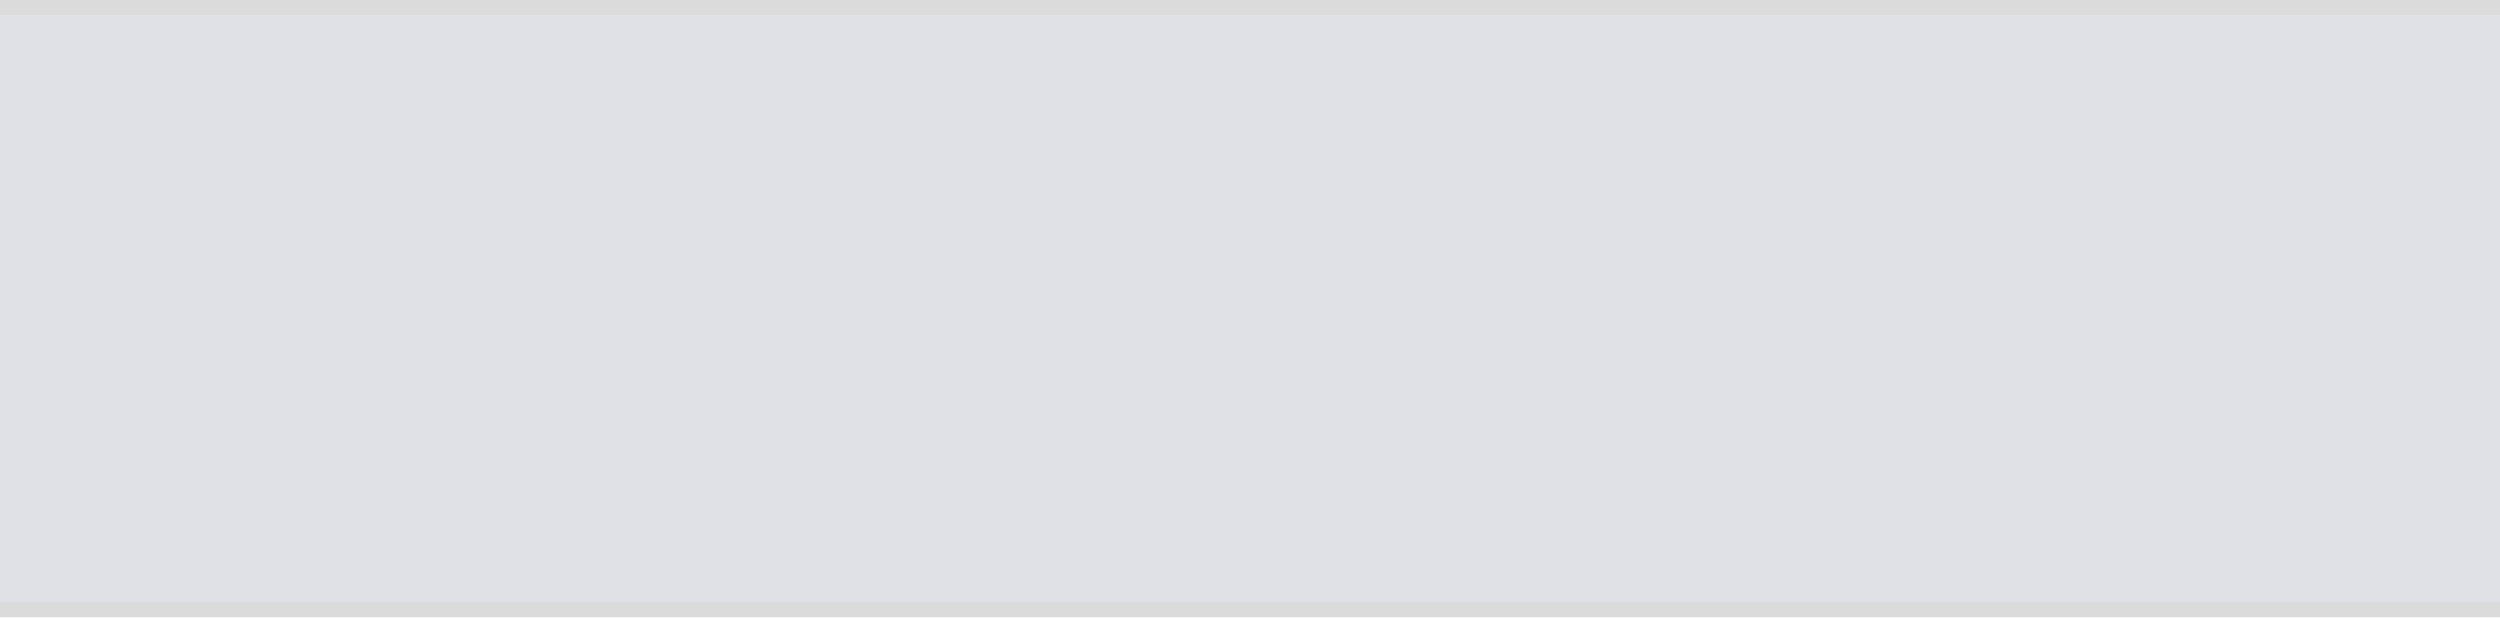
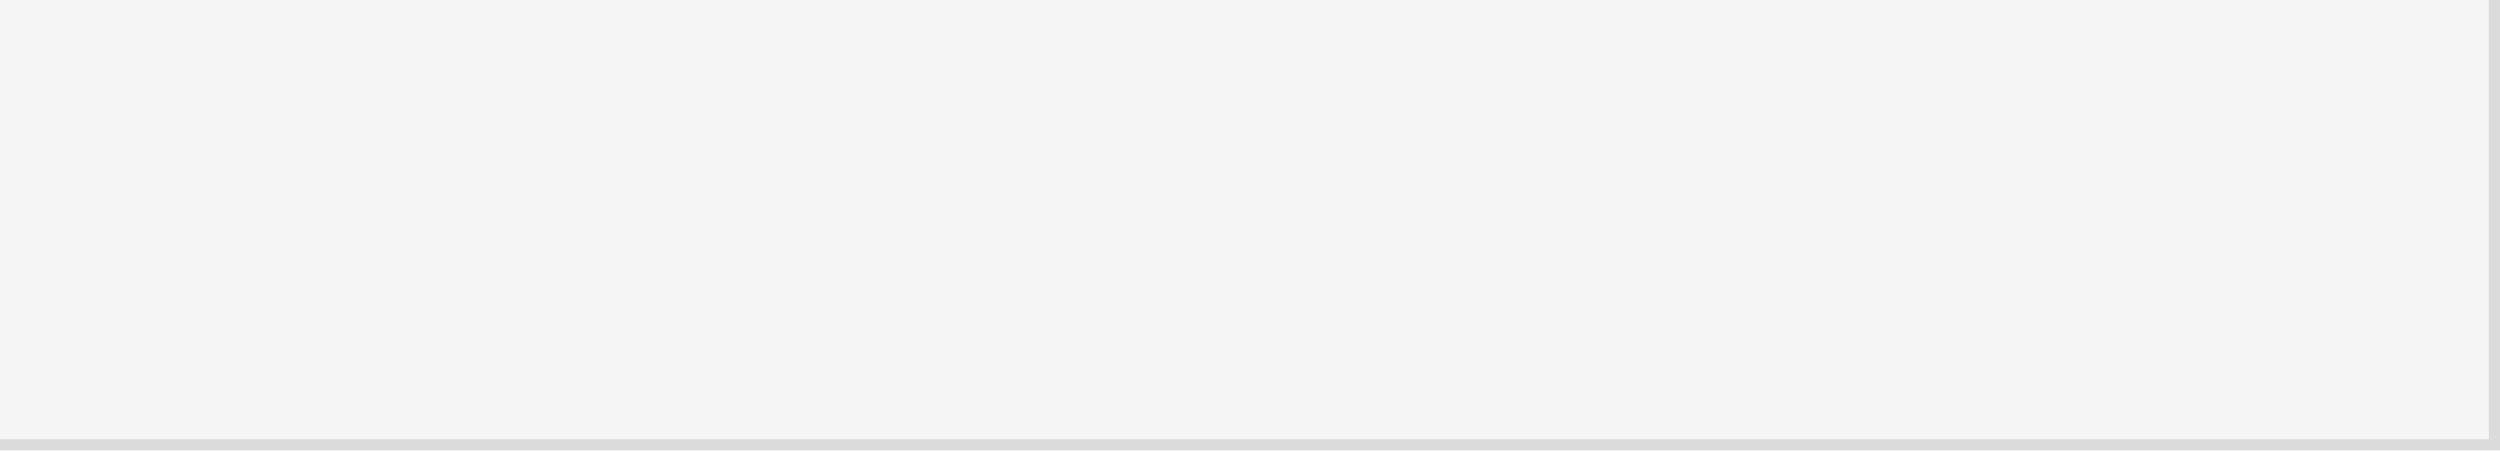
- <svg xmlns="http://www.w3.org/2000/svg" version="1.1" width="162px" height="40px">
-   <g transform="matrix(1 0 0 1 -1046 -634 )">
-     <path d="M 1046 635  L 1208 635  L 1208 673  L 1046 673  L 1046 635  Z " fill-rule="nonzero" fill="#dfe1e6" stroke="none" />
-     <path d="M 1046 634.5  L 1208 634.5  M 1208 673.5  L 1046 673.5  " stroke-width="1" stroke="#999999" fill="none" stroke-opacity="0.349" />
+ <svg xmlns="http://www.w3.org/2000/svg" version="1.1" width="222px" height="40px">
+   <g transform="matrix(1 0 0 1 -1168 -404 )">
+     <path d="M 1168 404  L 1389 404  L 1389 443  L 1168 443  L 1168 404  Z " fill-rule="nonzero" fill="#f5f5f5" stroke="none" />
+     <path d="M 1389.5 404  L 1389.5 443.5  L 1168 443.5  " stroke-width="1" stroke="#999999" fill="none" stroke-opacity="0.349" />
  </g>
</svg>
